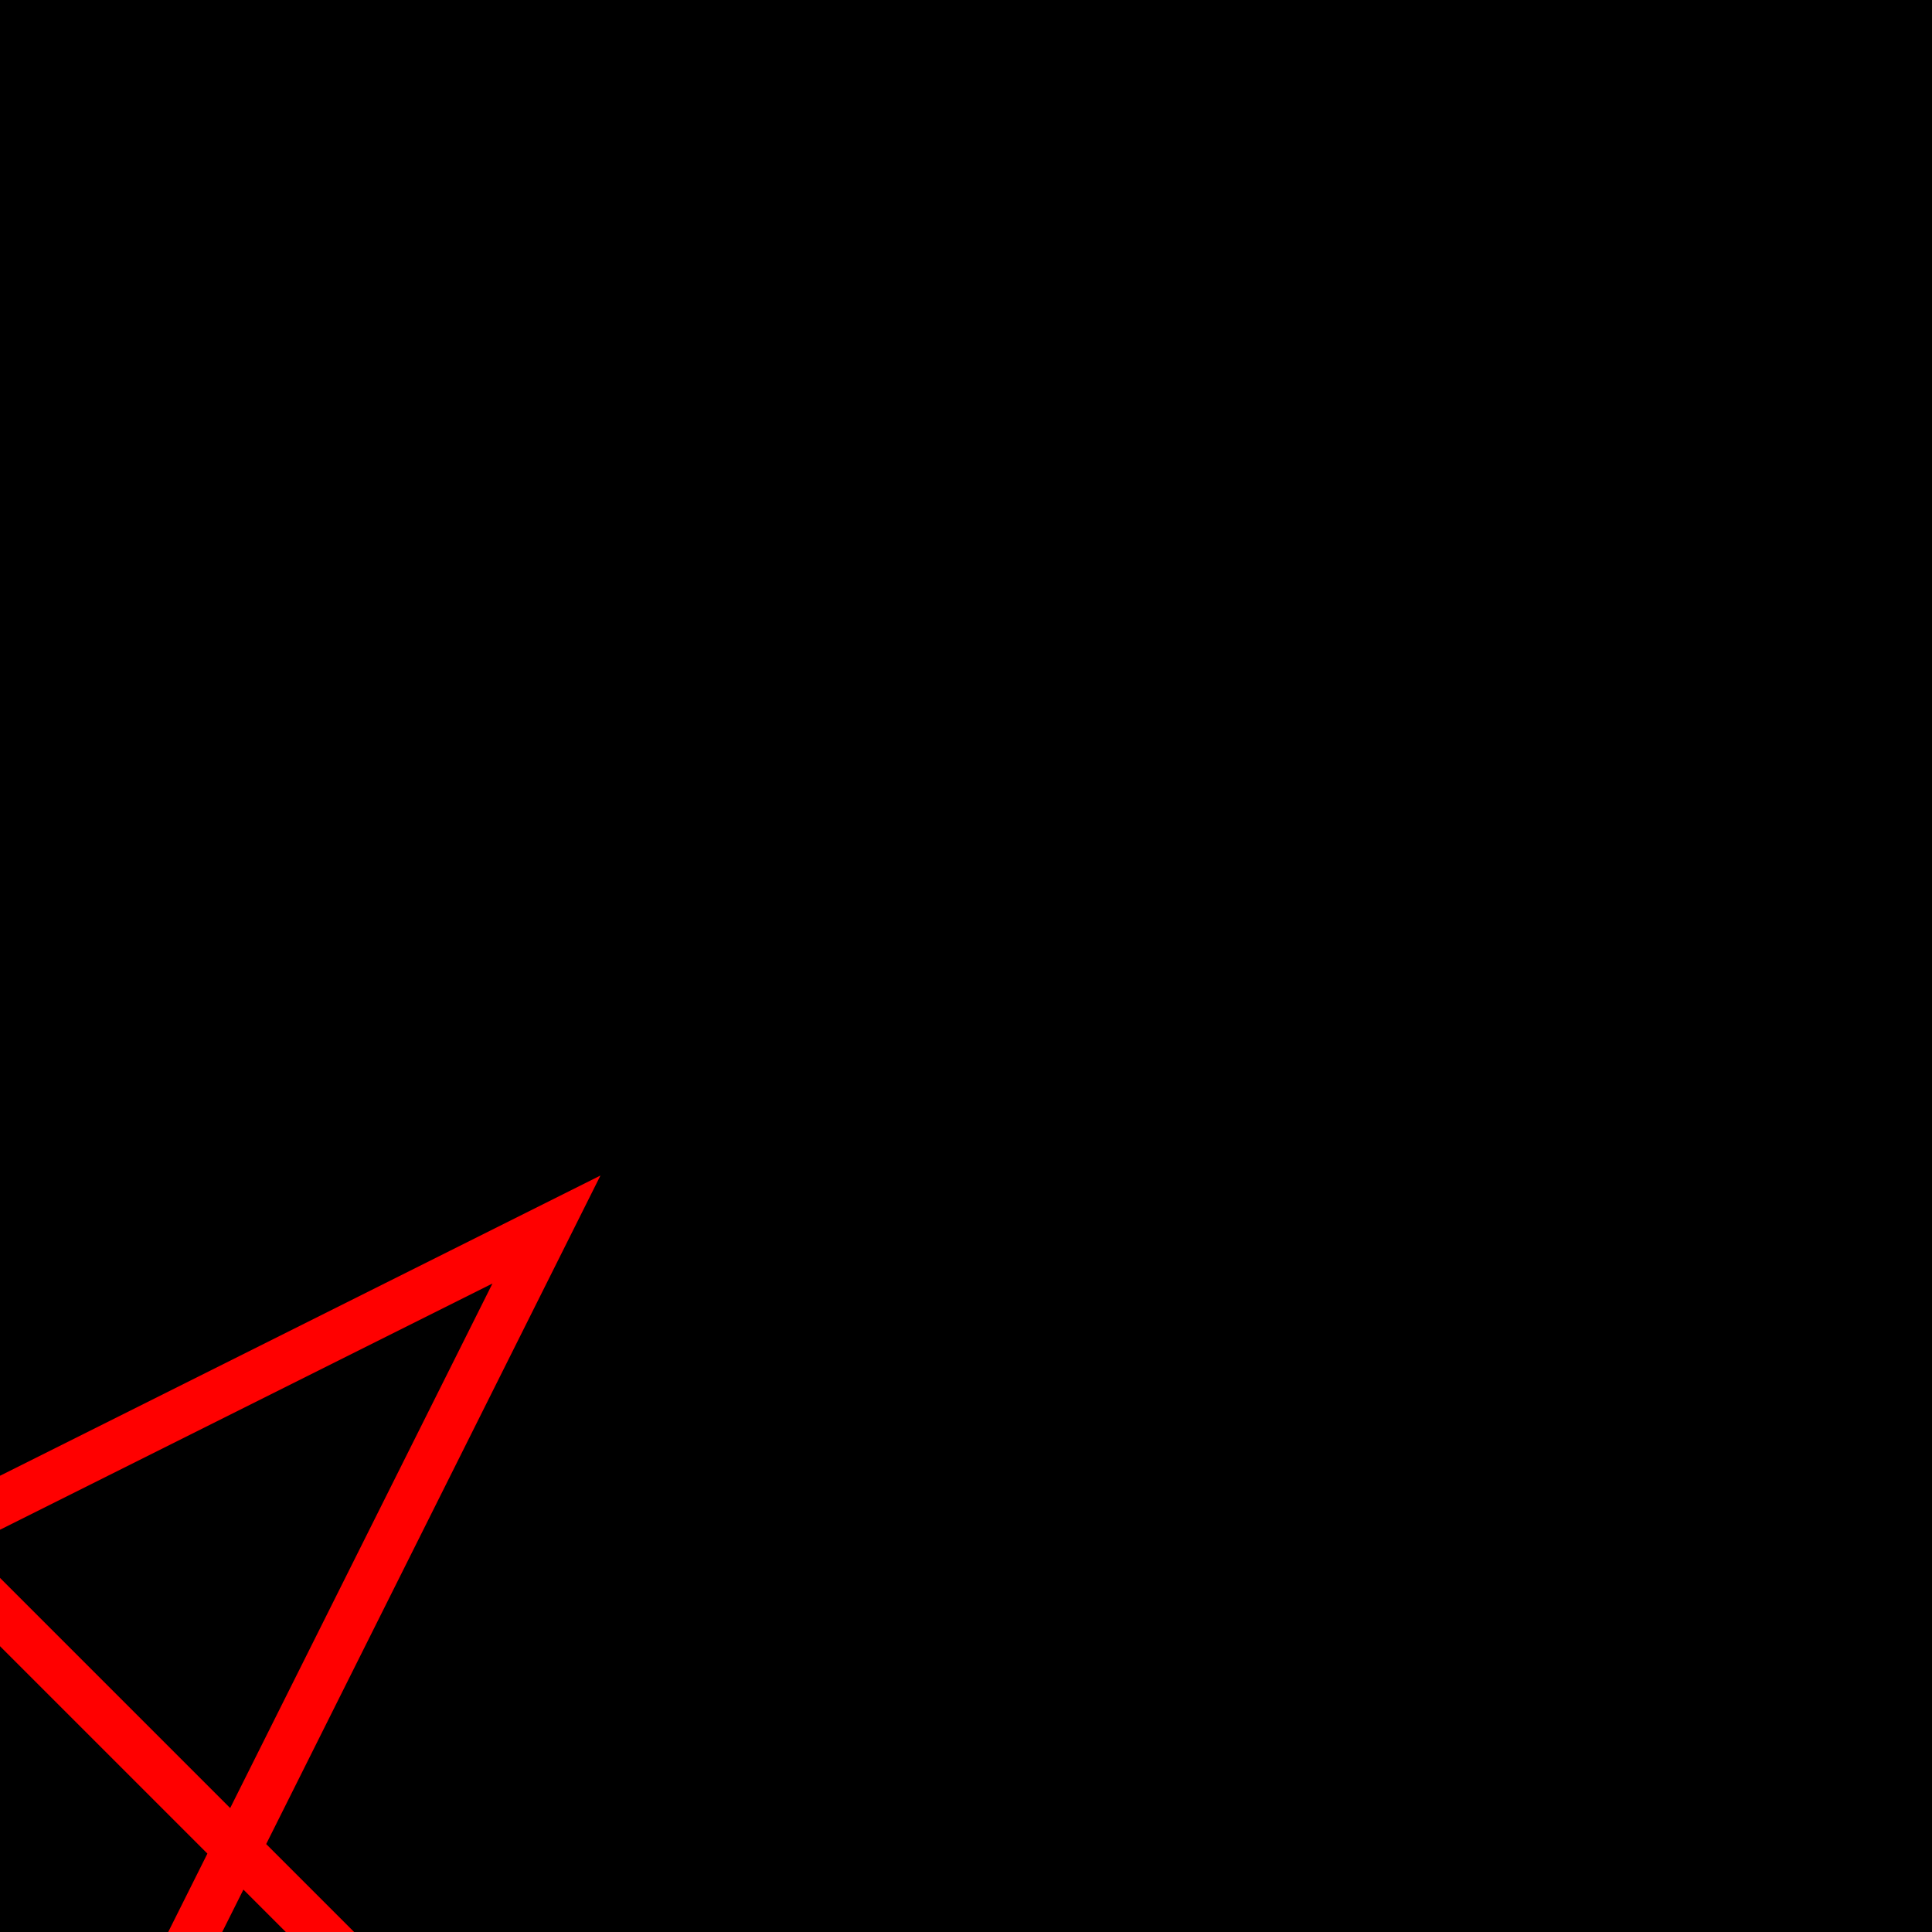
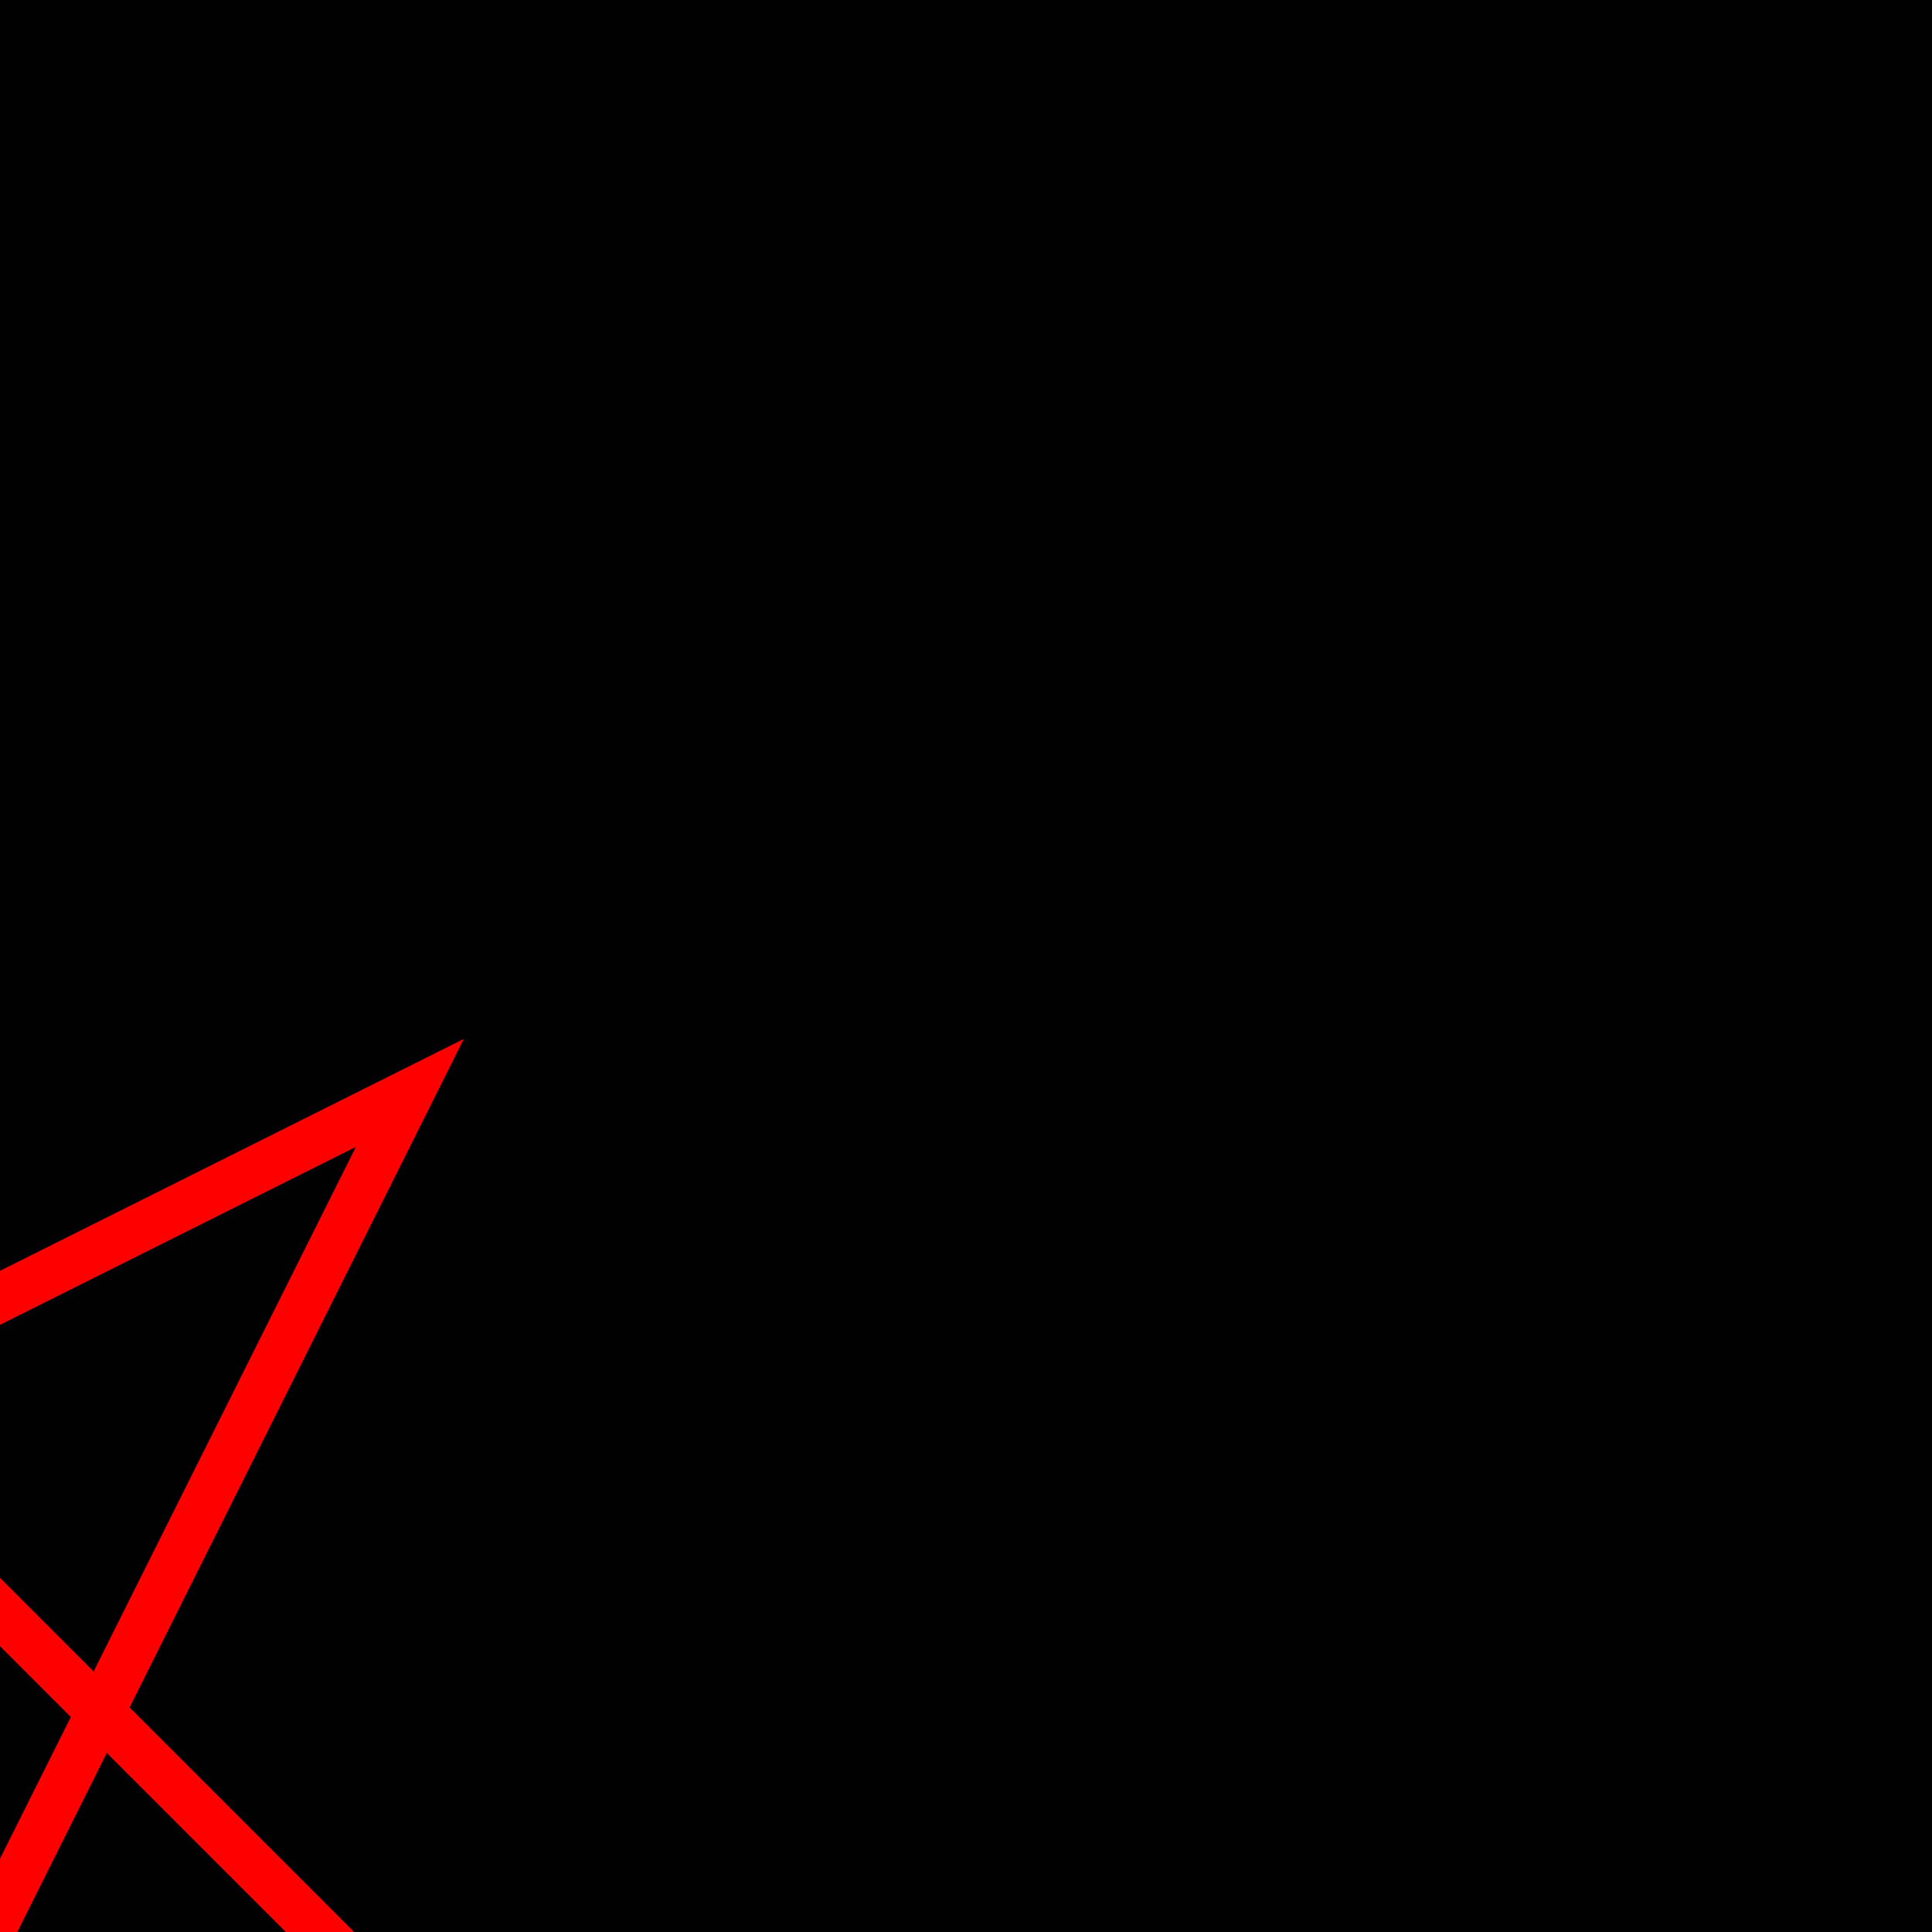
<svg xmlns="http://www.w3.org/2000/svg" width="200" height="200" viewbox="0 0 200 200">
  <rect fill="black" x="0" y="0" width="200" height="200" />
-   <polygon points="100,10 40,190 190,78 10,78 160,190" transform="rotate(45) translate(30,40)" style="fill:black;stroke:red;stroke-width:5;fill-rule:nonzero;" />
+   <polygon points="100,10 40,190 190,78 10,78 160,190" transform="rotate(45) translate(10,40)" style="fill:black;stroke:red;stroke-width:5;fill-rule:nonzero;" />
</svg>
